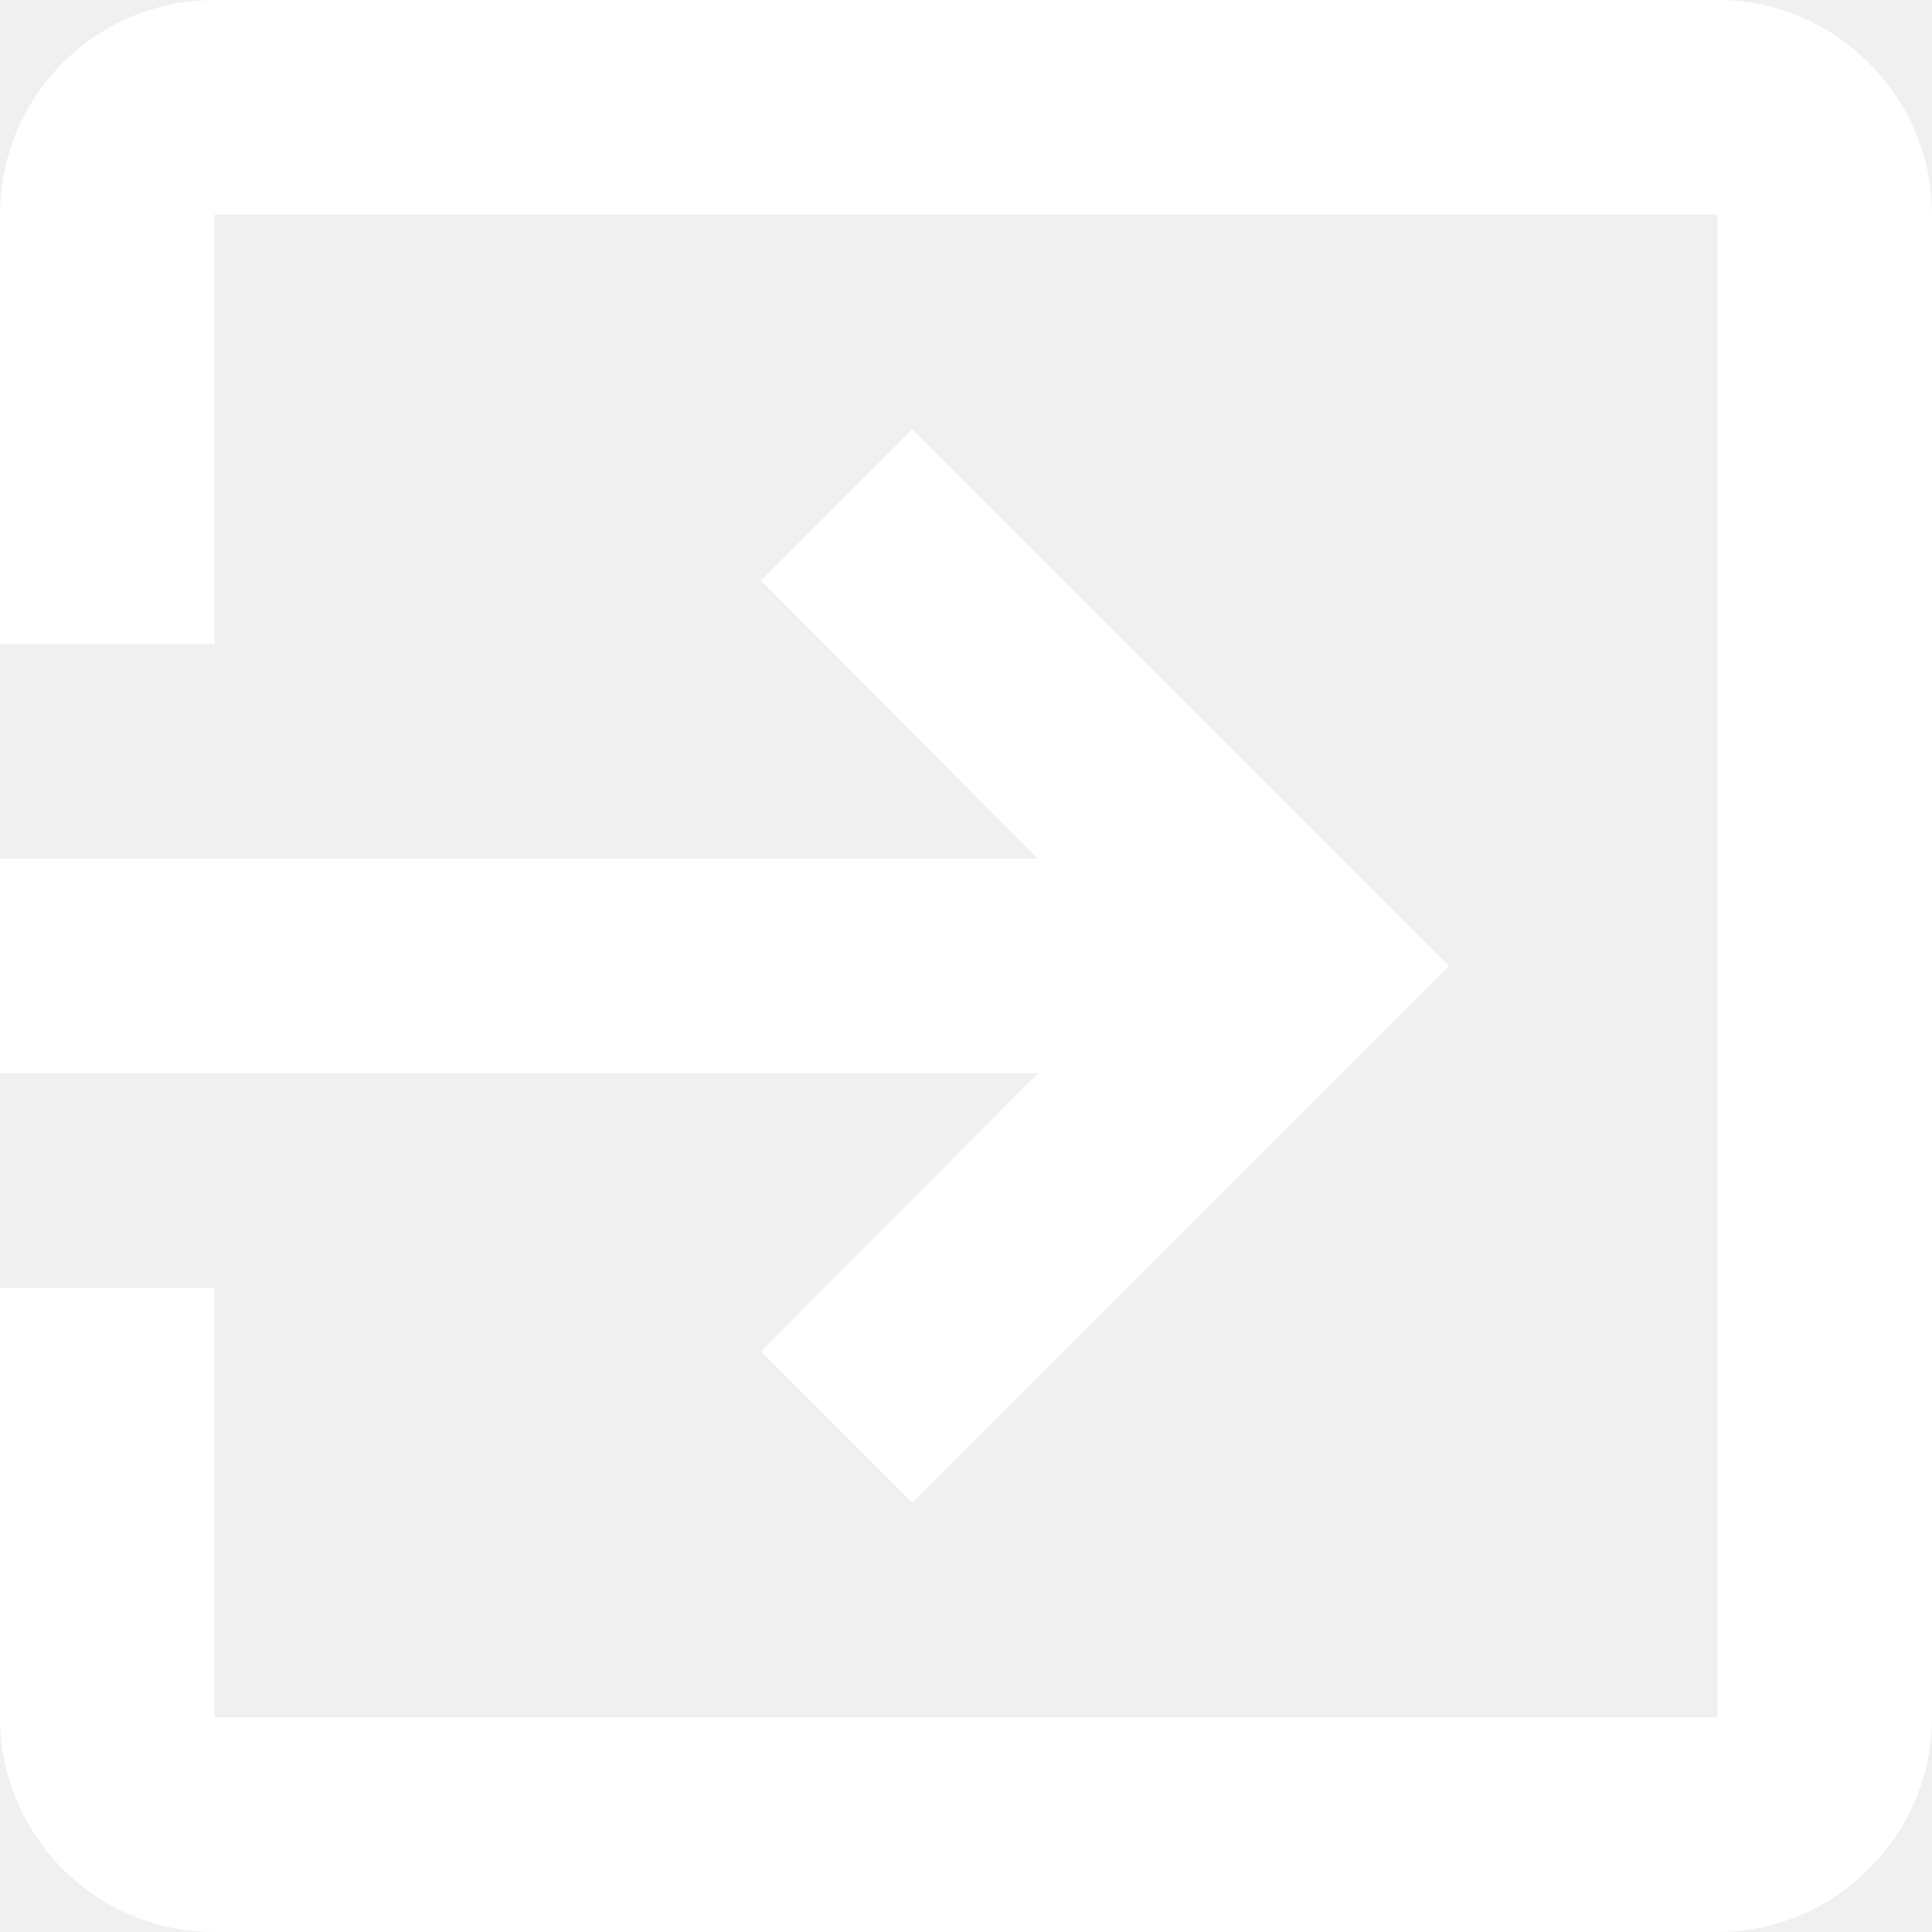
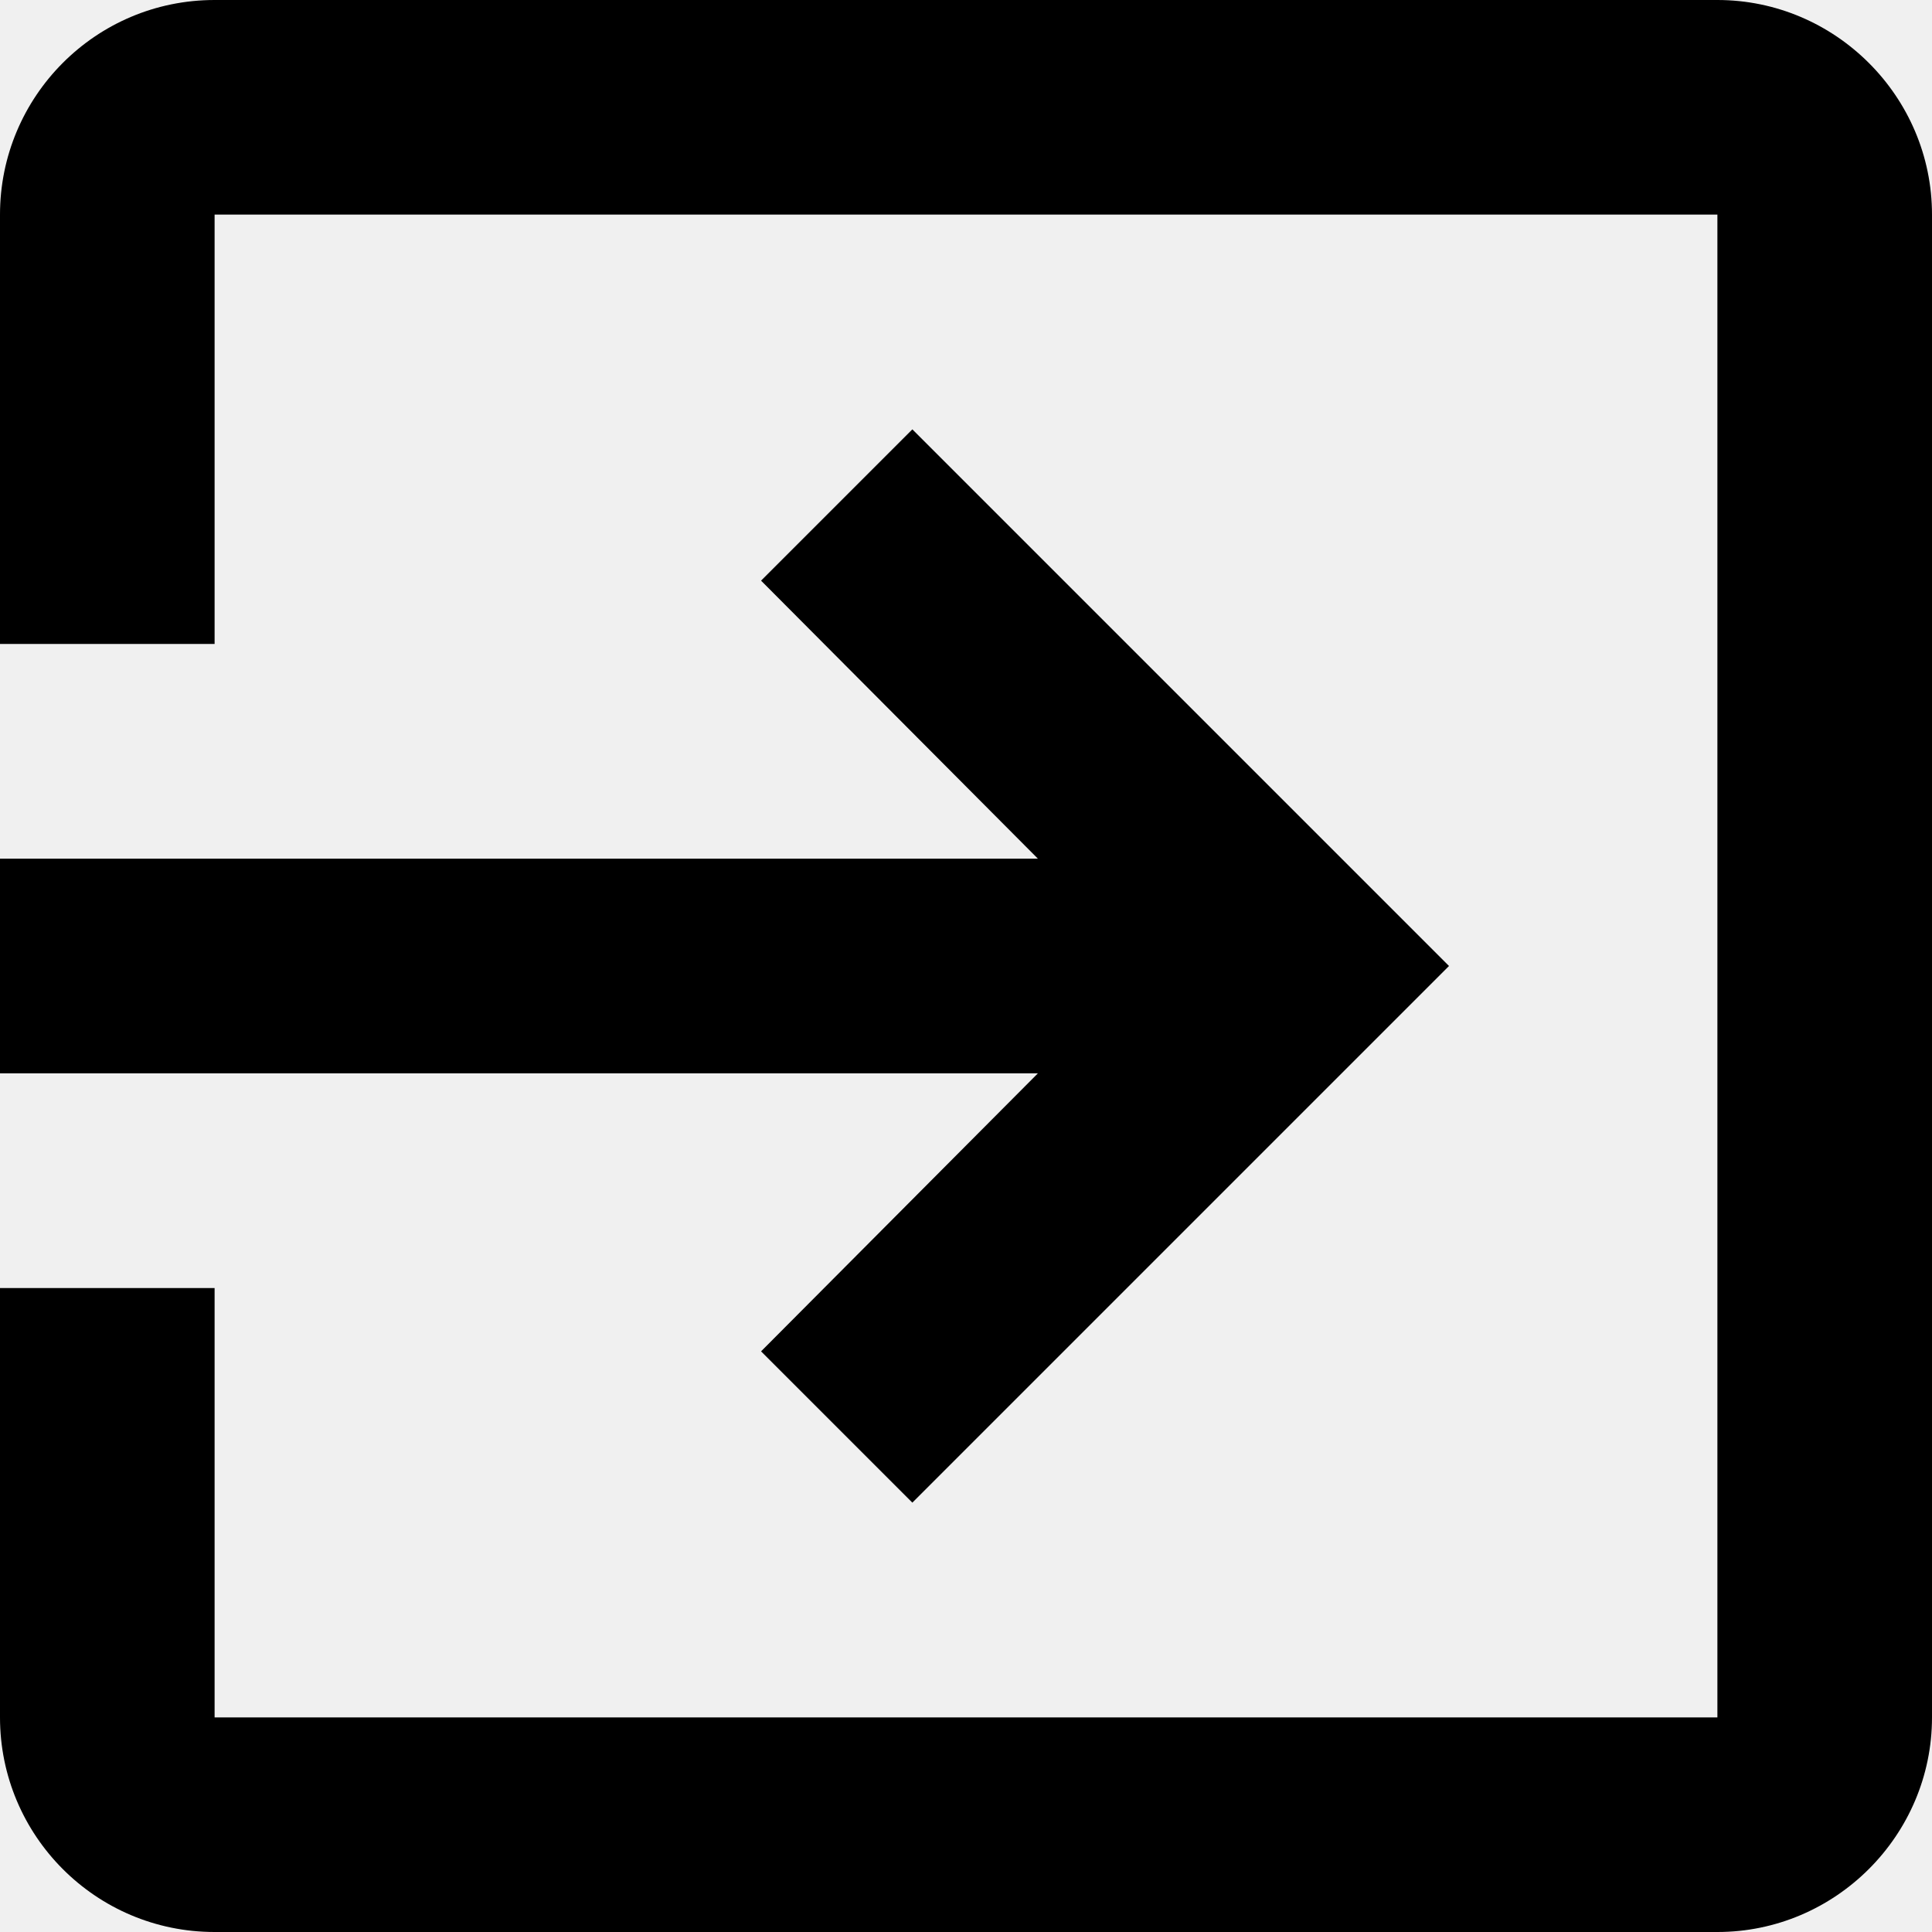
- <svg xmlns="http://www.w3.org/2000/svg" width="13" height="13" viewBox="0 0 13 13" fill="none">
-   <path d="M5.121 9.093L6.139 10.111L9.75 6.5L6.139 2.889L5.121 3.907L6.984 5.778H0V7.222H6.984L5.121 9.093ZM11.556 0H1.444C0.643 0 0 0.65 0 1.444V4.333H1.444V1.444H11.556V11.556H1.444V8.667H0V11.556C0 12.35 0.643 13 1.444 13H11.556C12.35 13 13 12.35 13 11.556V1.444C13 0.65 12.35 0 11.556 0Z" fill="white" />
+ <svg xmlns="http://www.w3.org/2000/svg" width="13" height="13" viewBox="0 0 13 13">
+   <path d="M5.121 9.093L6.139 10.111L9.75 6.5L6.139 2.889L5.121 3.907L6.984 5.778H0V7.222H6.984L5.121 9.093ZM11.556 0H1.444C0.643 0 0 0.65 0 1.444V4.333H1.444V1.444H11.556V11.556H1.444V8.667H0V11.556C0 12.35 0.643 13 1.444 13H11.556C12.35 13 13 12.35 13 11.556V1.444C13 0.65 12.35 0 11.556 0Z" />
</svg>
